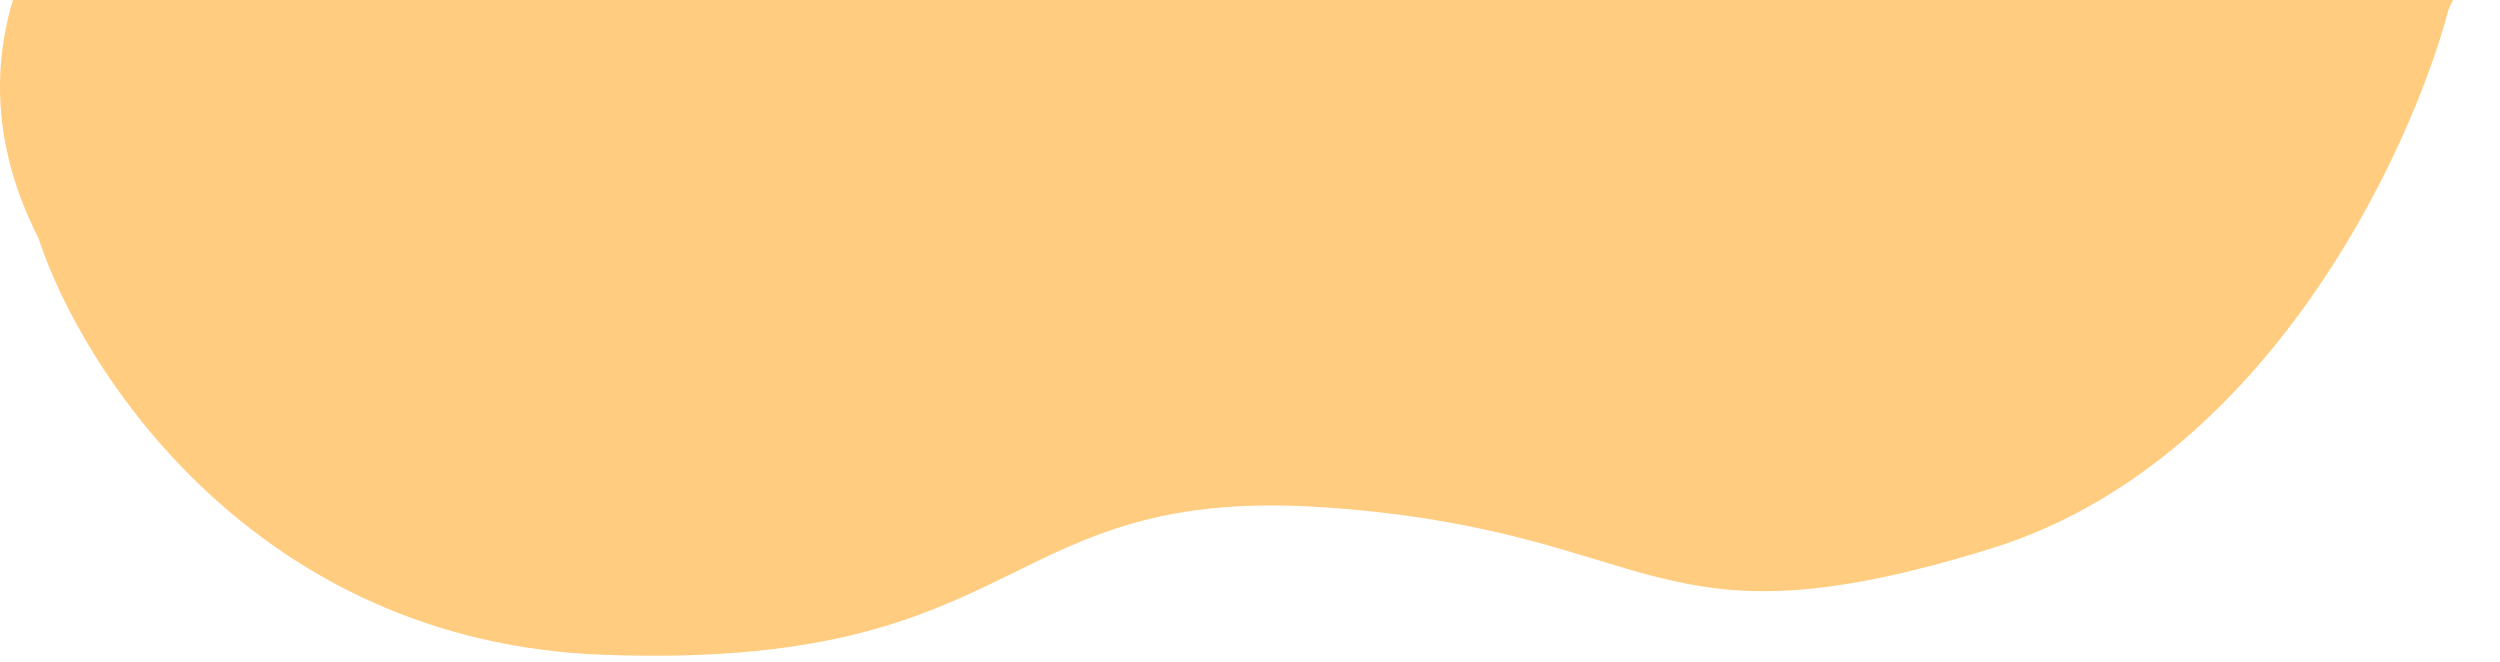
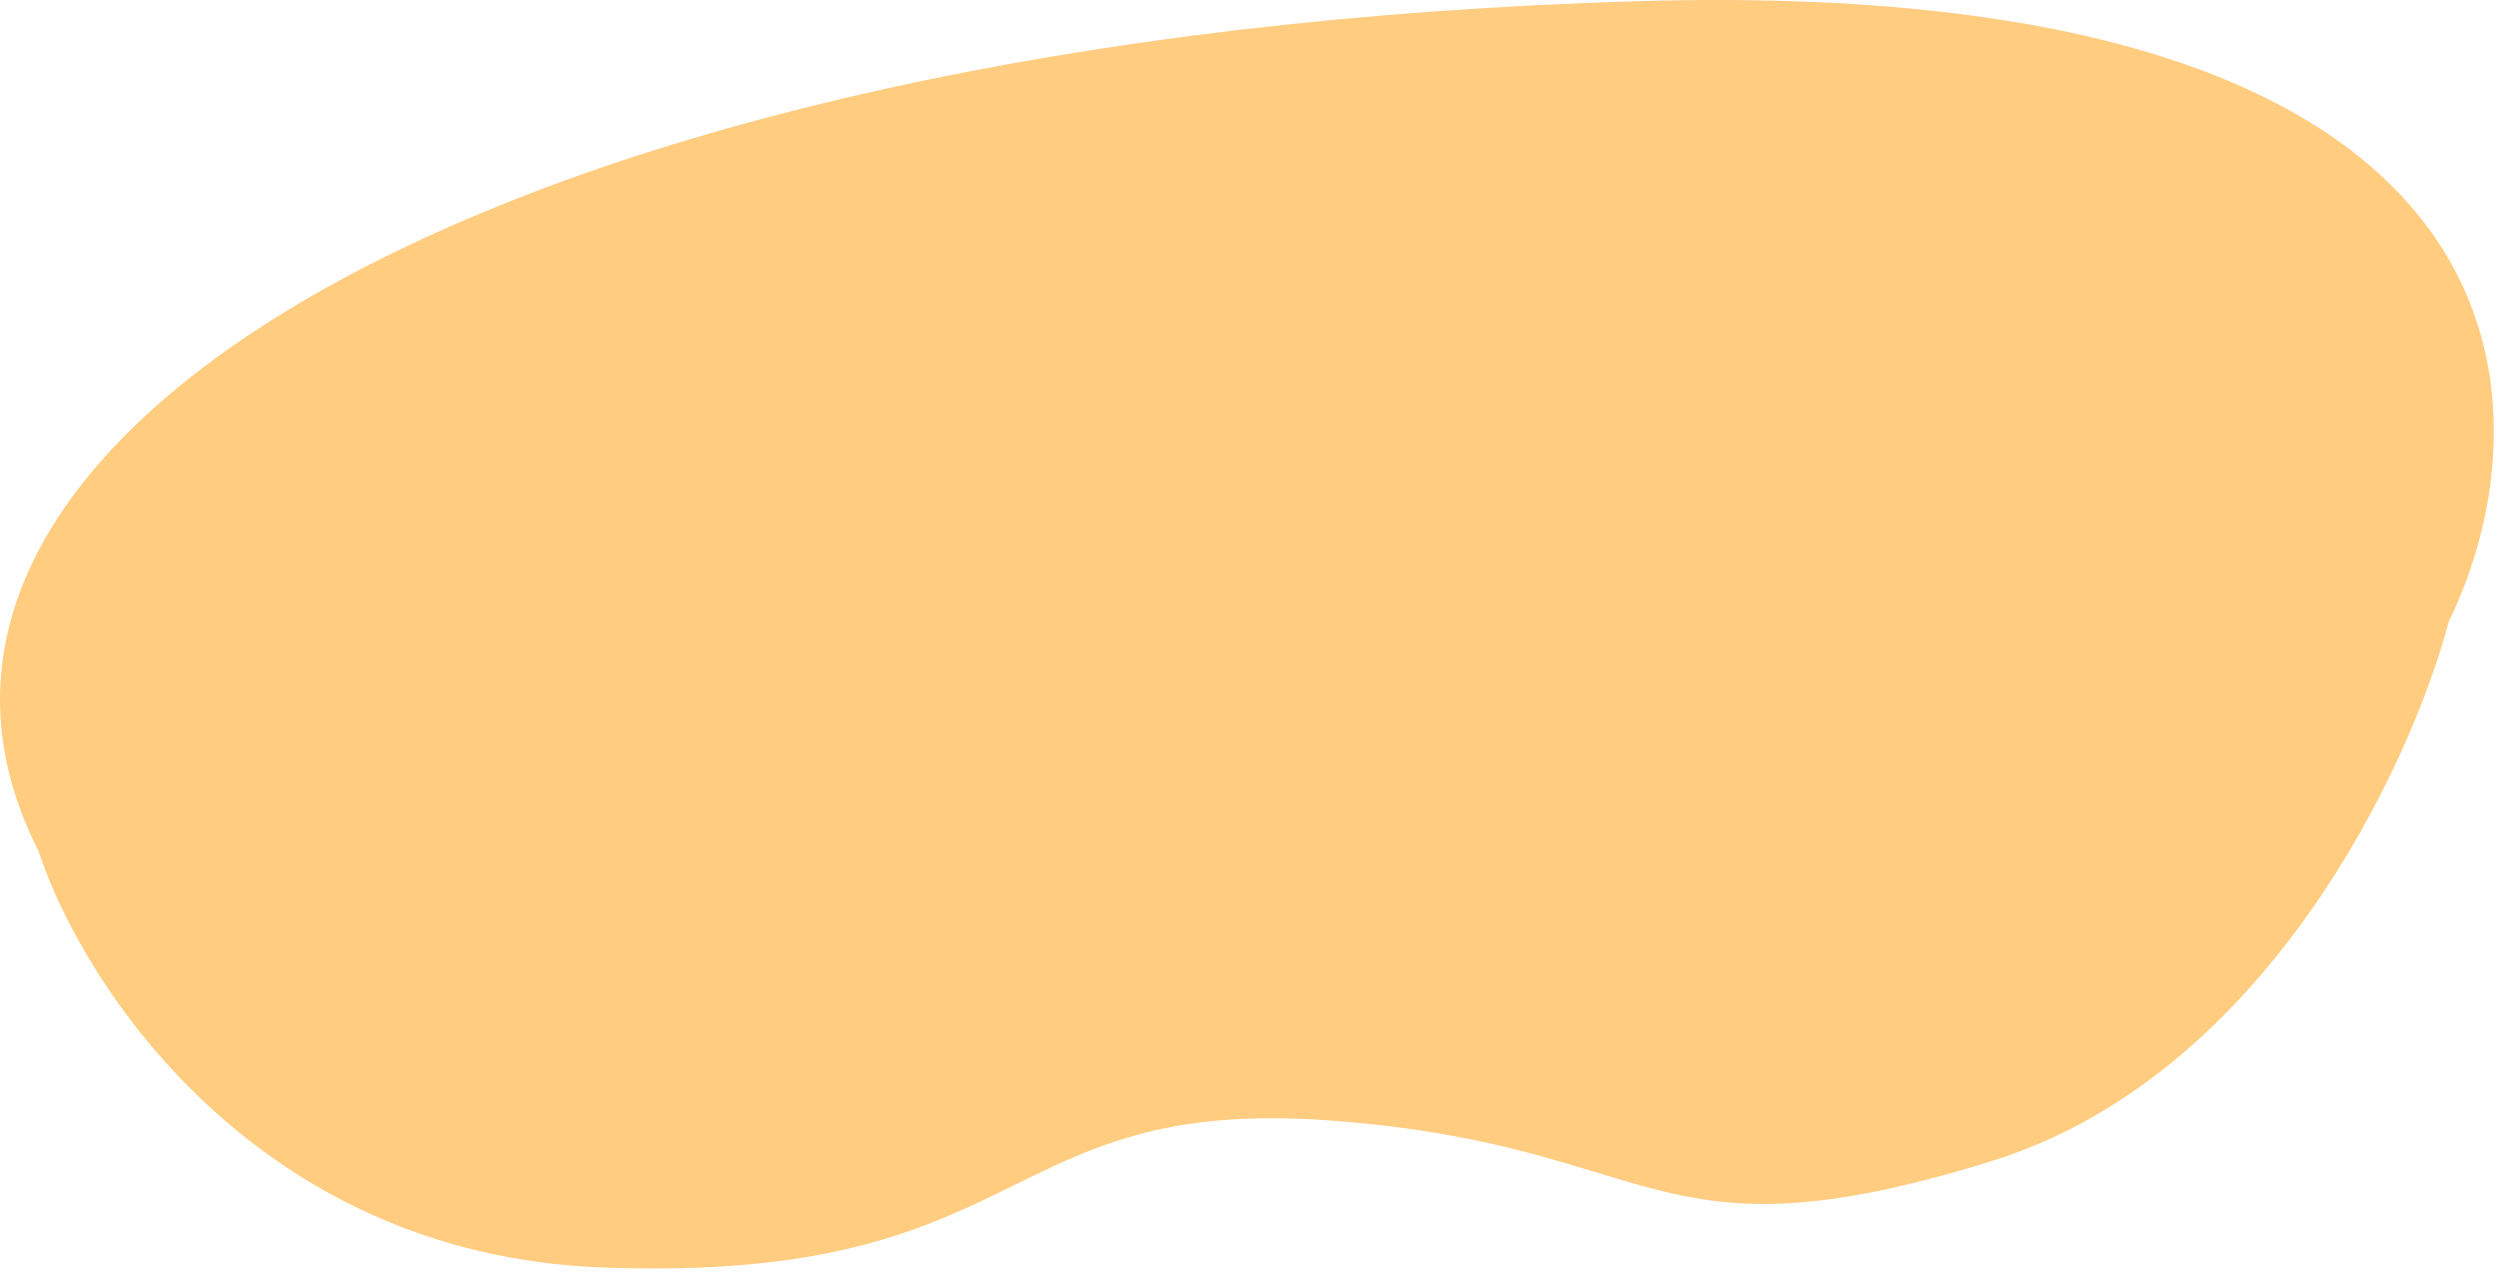
- <svg xmlns="http://www.w3.org/2000/svg" width="306" height="81" viewBox="0 0 306 81" fill="none">
-   <path d="M73.706 80.14C31.306 78.54 10.039 45.473 4.706 29.14C-21.294 -21.86 62.706 -70.86 200.706 -74.86C311.106 -78.06 312.706 -25.527 299.706 1.14C295.039 18.806 277.306 56.74 243.706 67.14C201.706 80.14 203.706 65.14 162.706 62.14C121.706 59.14 126.706 82.14 73.706 80.14Z" fill="#FFCC80" />
+ <svg xmlns="http://www.w3.org/2000/svg" width="306" height="156" viewBox="0 0 306 156" fill="none">
+   <path d="M73.706 155.14C31.306 153.54 10.039 120.473 4.706 104.14C-21.294 53.14 62.706 4.14 200.706 0.14C311.106 -3.06 312.706 49.473 299.706 76.14C295.039 93.806 277.306 131.74 243.706 142.14C201.706 155.14 203.706 140.14 162.706 137.14C121.706 134.14 126.706 157.14 73.706 155.14Z" fill="#FFCC80" />
</svg>
